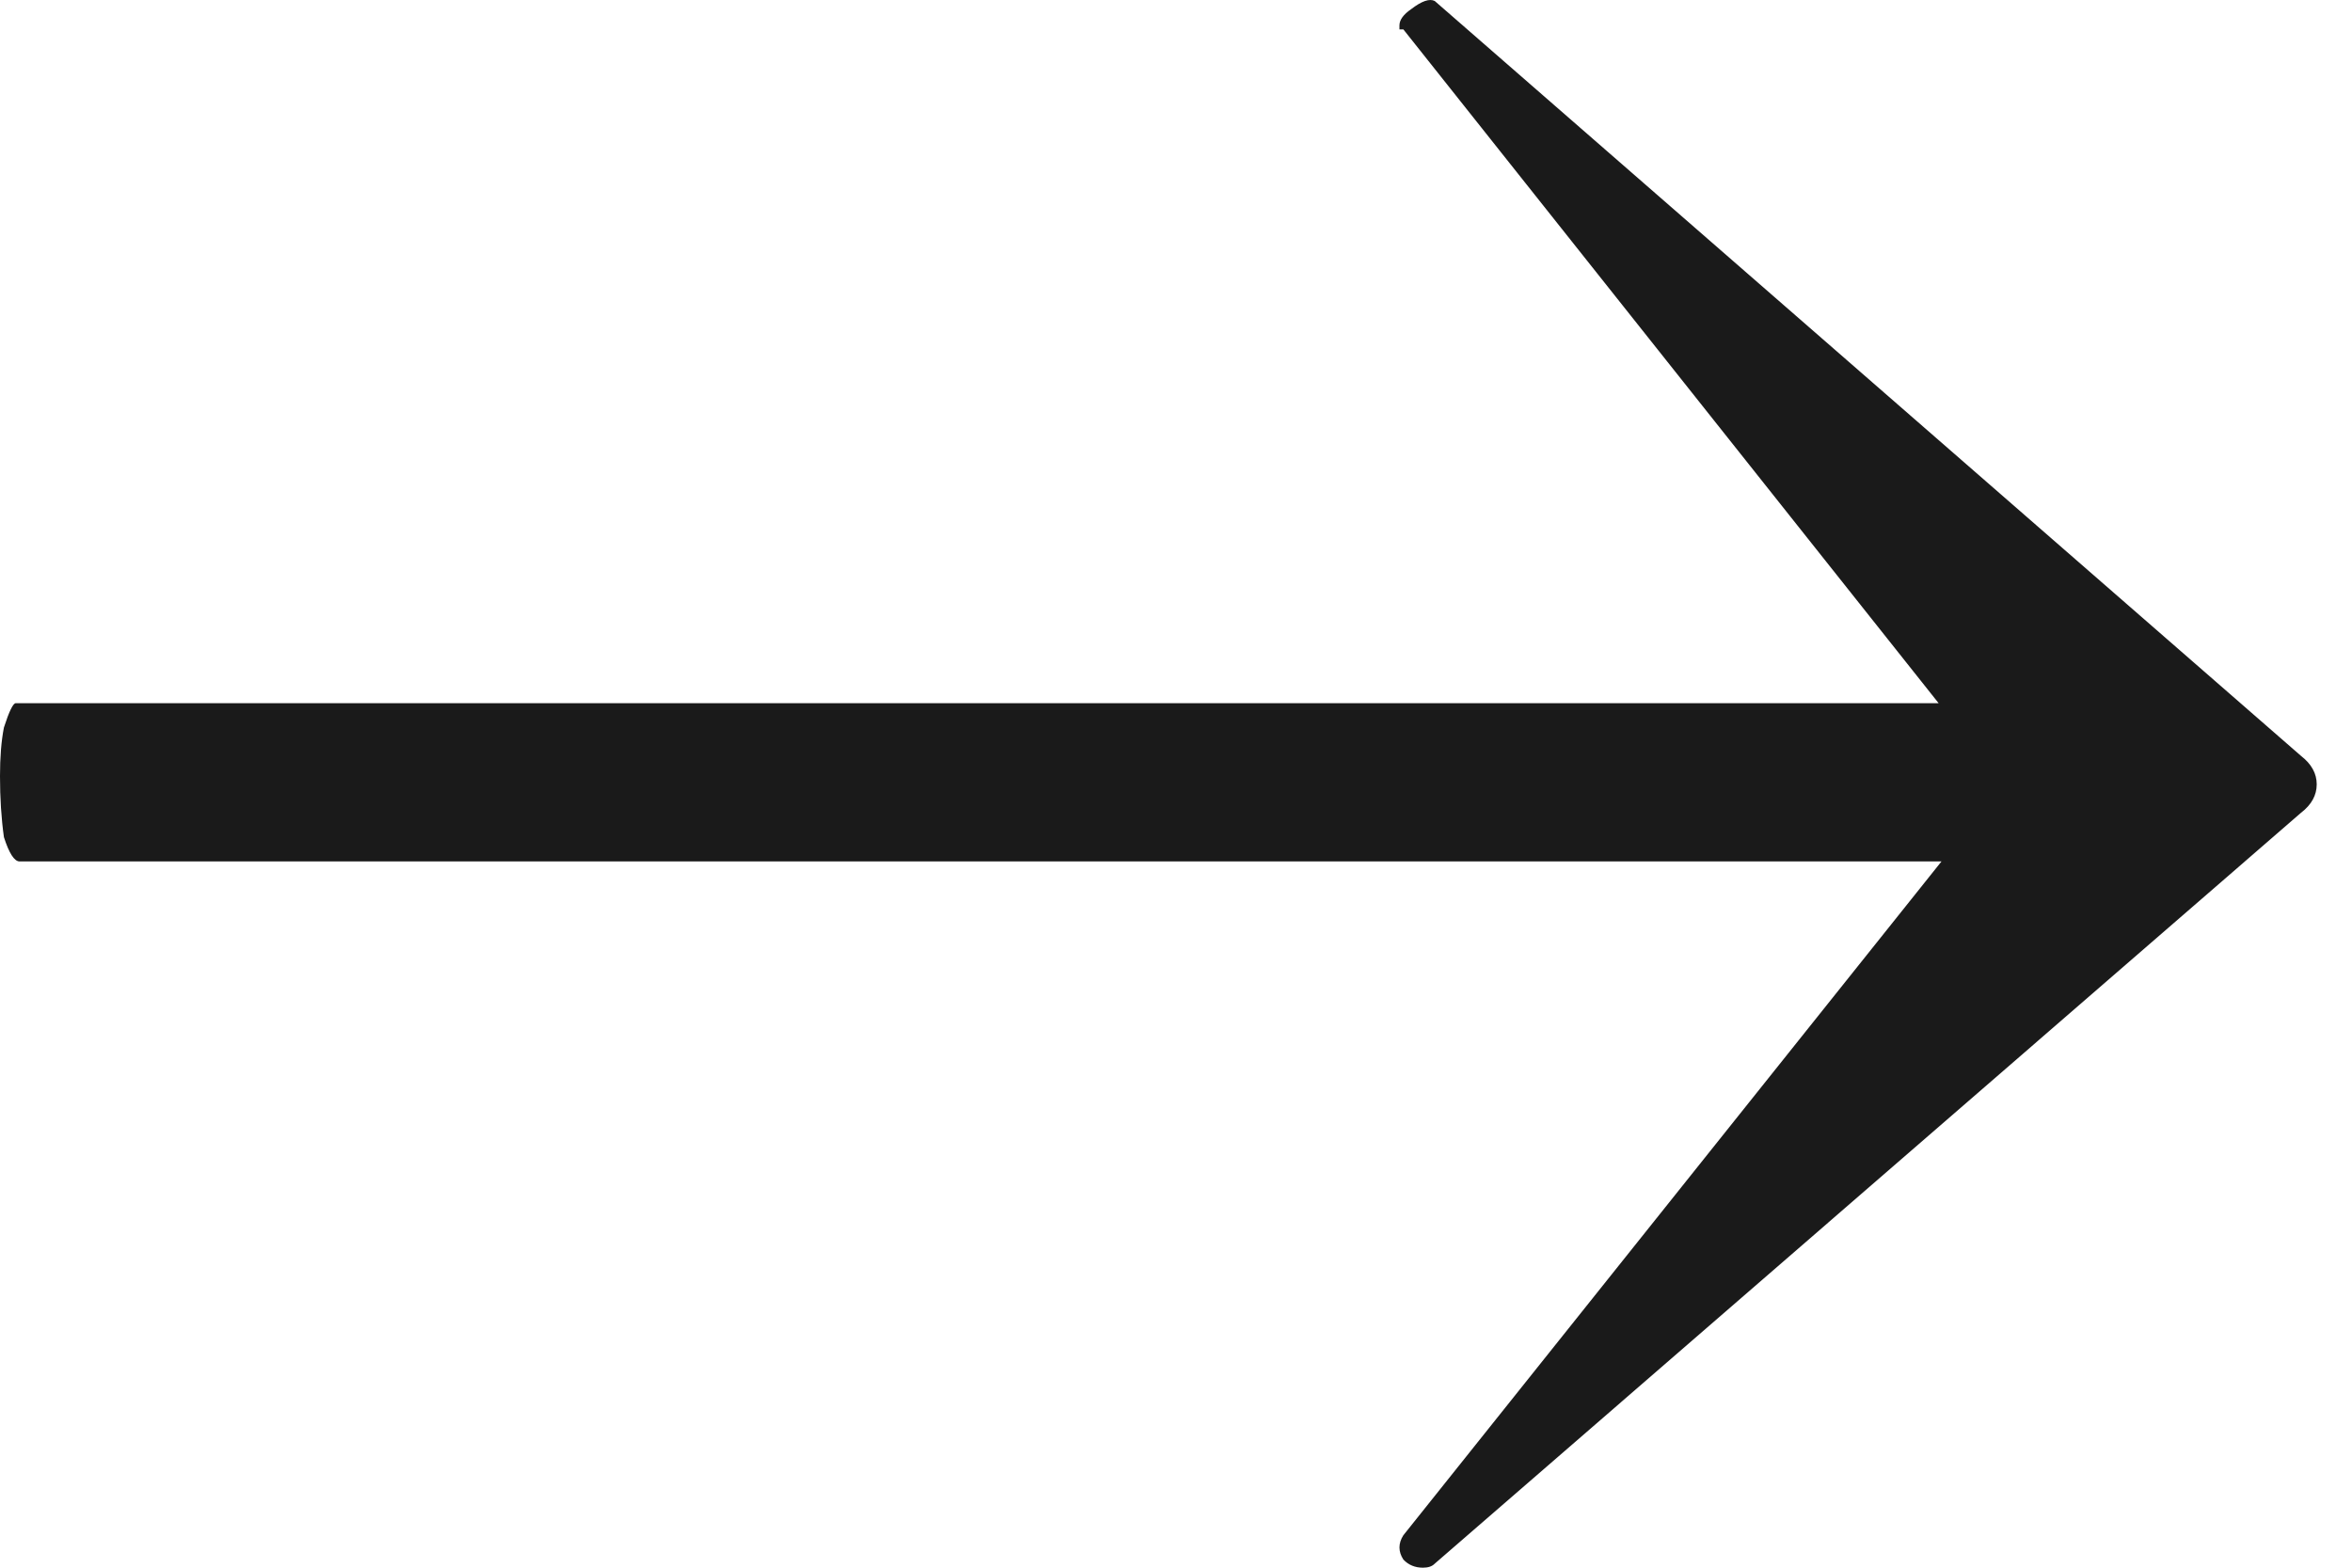
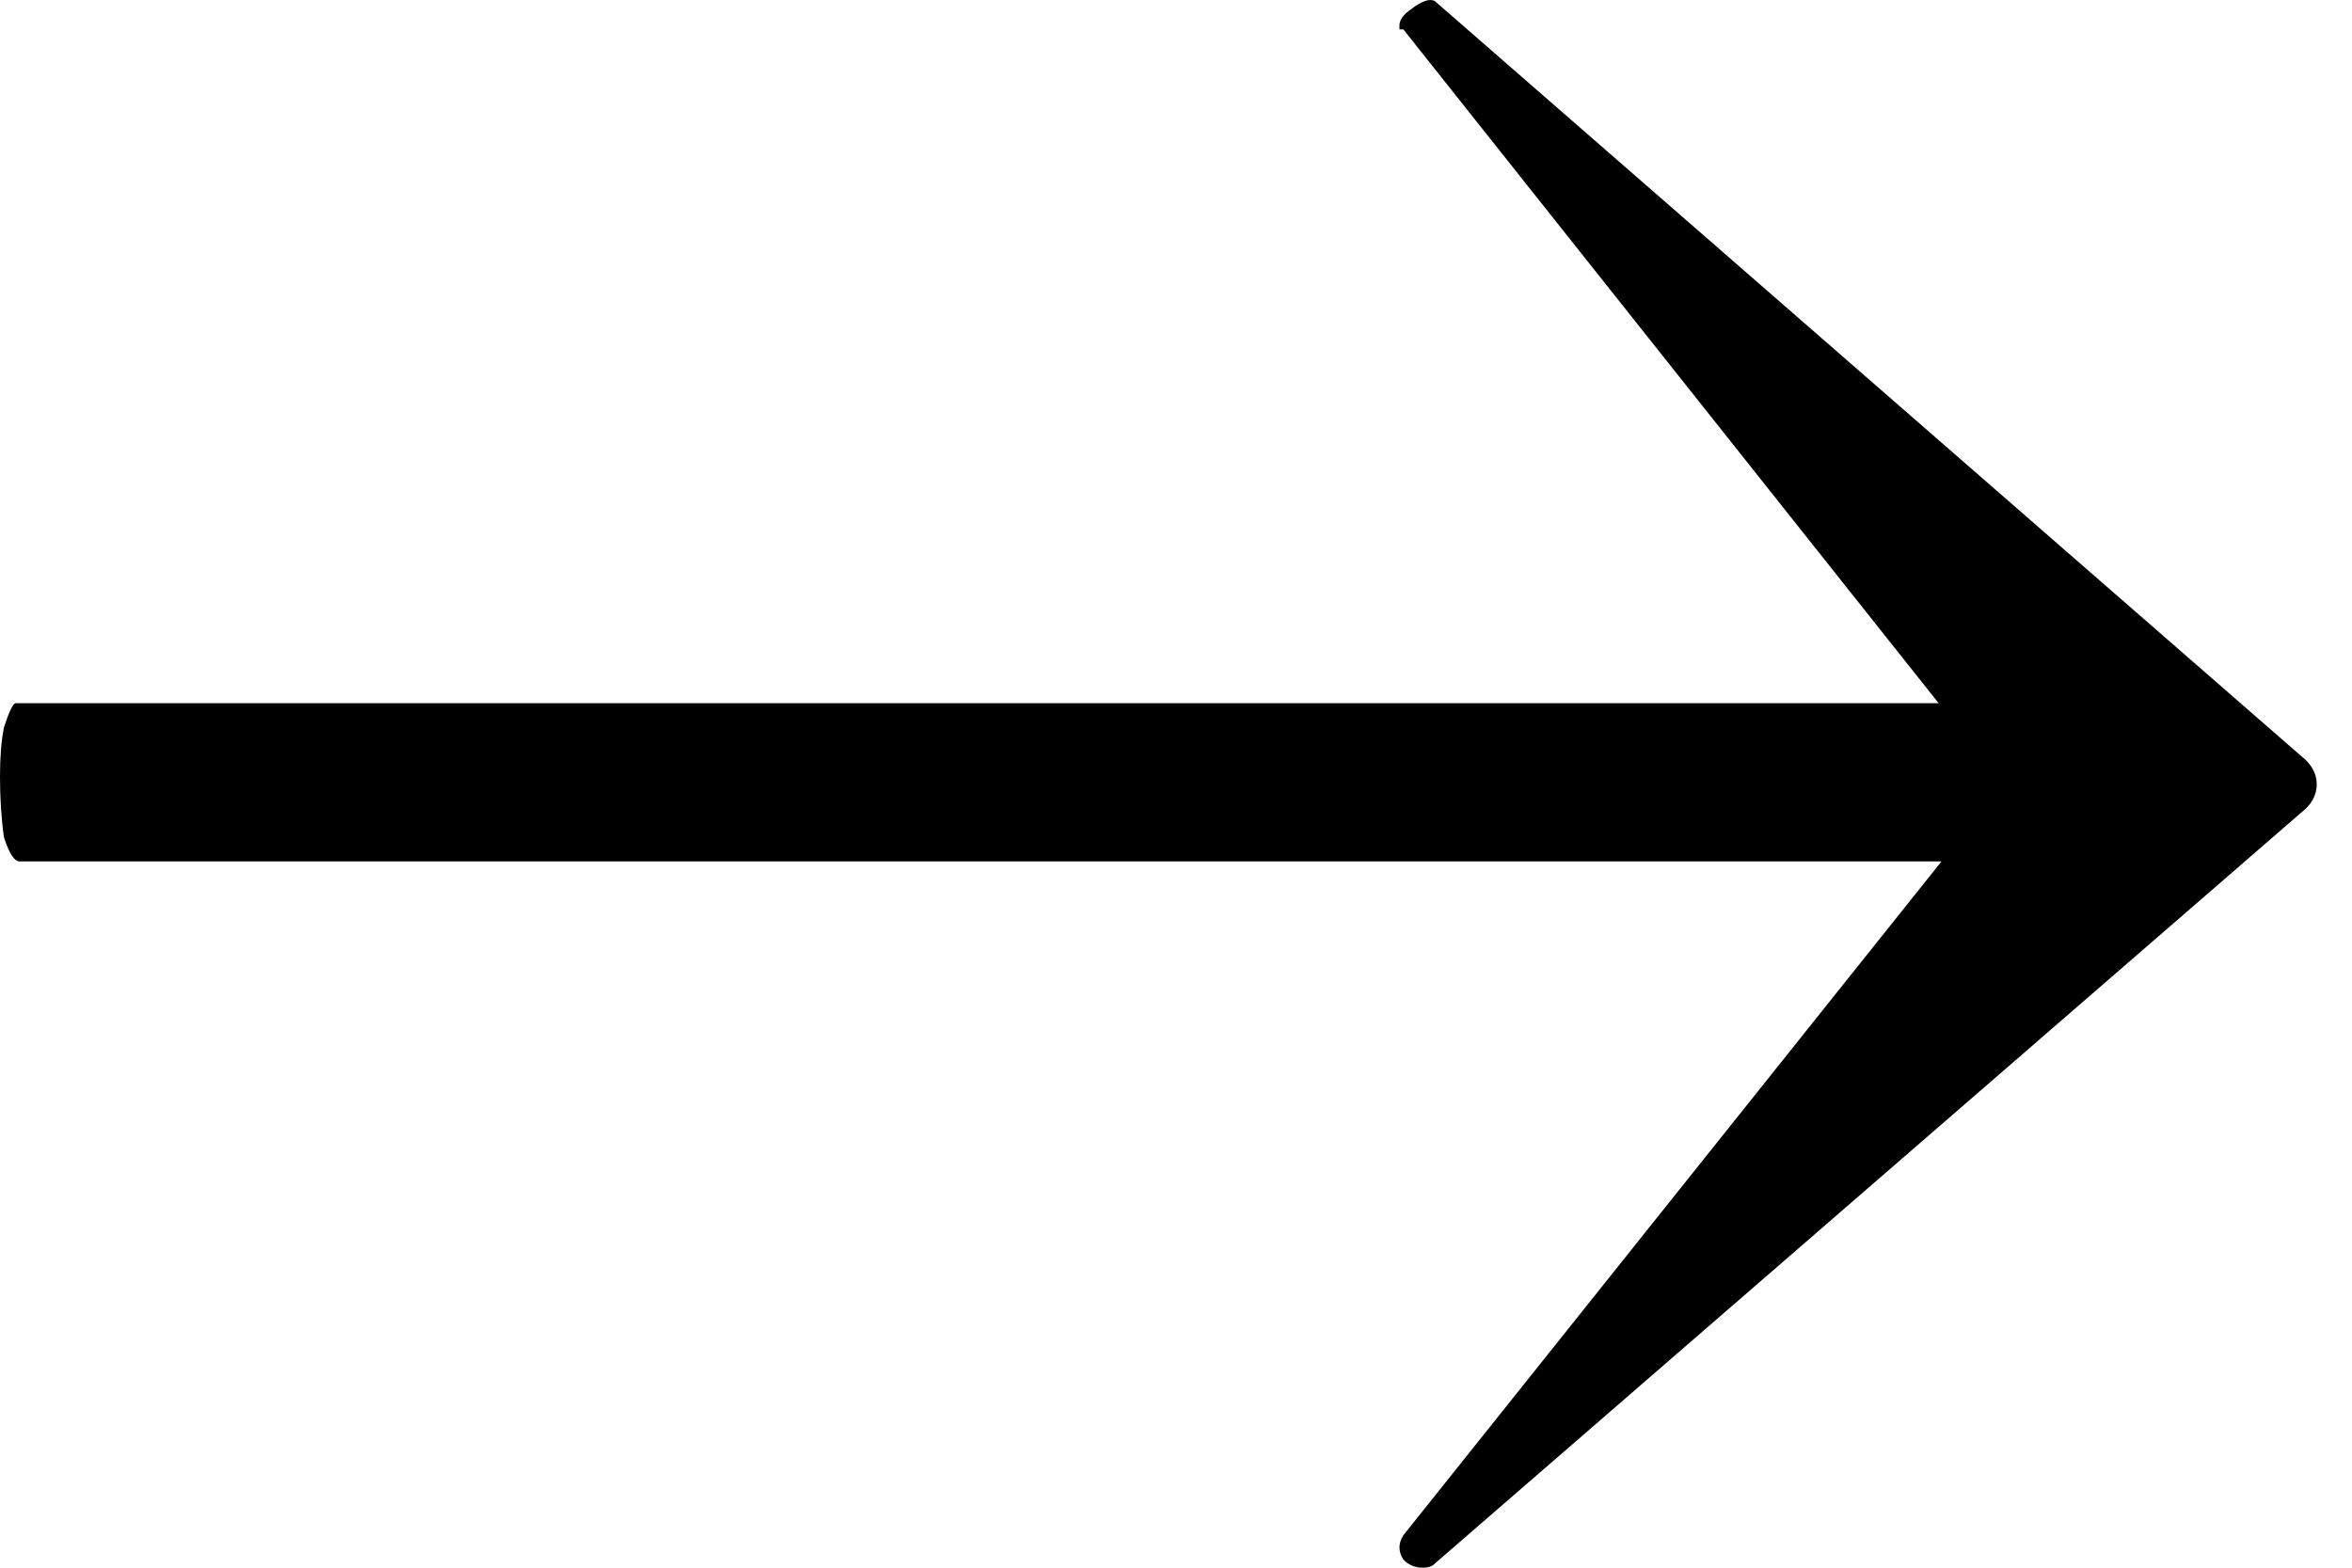
<svg xmlns="http://www.w3.org/2000/svg" width="24" height="16" viewBox="0 0 24 16" fill="none">
-   <path d="M14.64 0.01L23.48 7.715C23.587 7.798 23.64 7.895 23.64 8.005C23.64 8.116 23.587 8.213 23.48 8.295L14.64 15.959C14.613 15.987 14.573 16 14.52 16C14.44 16 14.373 15.973 14.32 15.917C14.267 15.835 14.267 15.752 14.32 15.669L19.811 8.792H0.2C0.147 8.792 0.093 8.71 0.04 8.544C0.013 8.351 0 8.143 0 7.922C1.79337e-05 7.729 0.013 7.563 0.04 7.425C0.093 7.26 0.134 7.177 0.16 7.177H19.782L14.32 0.3C14.32 0.3 14.307 0.3 14.28 0.3V0.259C14.28 0.204 14.32 0.148 14.4 0.093C14.507 0.011 14.586 -0.017 14.64 0.01Z" fill="#1A1A1A" />
+   <path d="M14.64 0.01L23.48 7.715C23.587 7.798 23.64 7.895 23.64 8.005C23.64 8.116 23.587 8.213 23.48 8.295L14.64 15.959C14.613 15.987 14.573 16 14.52 16C14.44 16 14.373 15.973 14.32 15.917C14.267 15.835 14.267 15.752 14.32 15.669L19.811 8.792H0.2C0.147 8.792 0.093 8.71 0.04 8.544C0.013 8.351 0 8.143 0 7.922C1.79337e-05 7.729 0.013 7.563 0.04 7.425C0.093 7.26 0.134 7.177 0.16 7.177H19.782L14.32 0.3C14.32 0.3 14.307 0.3 14.28 0.3V0.259C14.28 0.204 14.32 0.148 14.4 0.093C14.507 0.011 14.586 -0.017 14.64 0.01Z" fill="currentColor" />
</svg>
